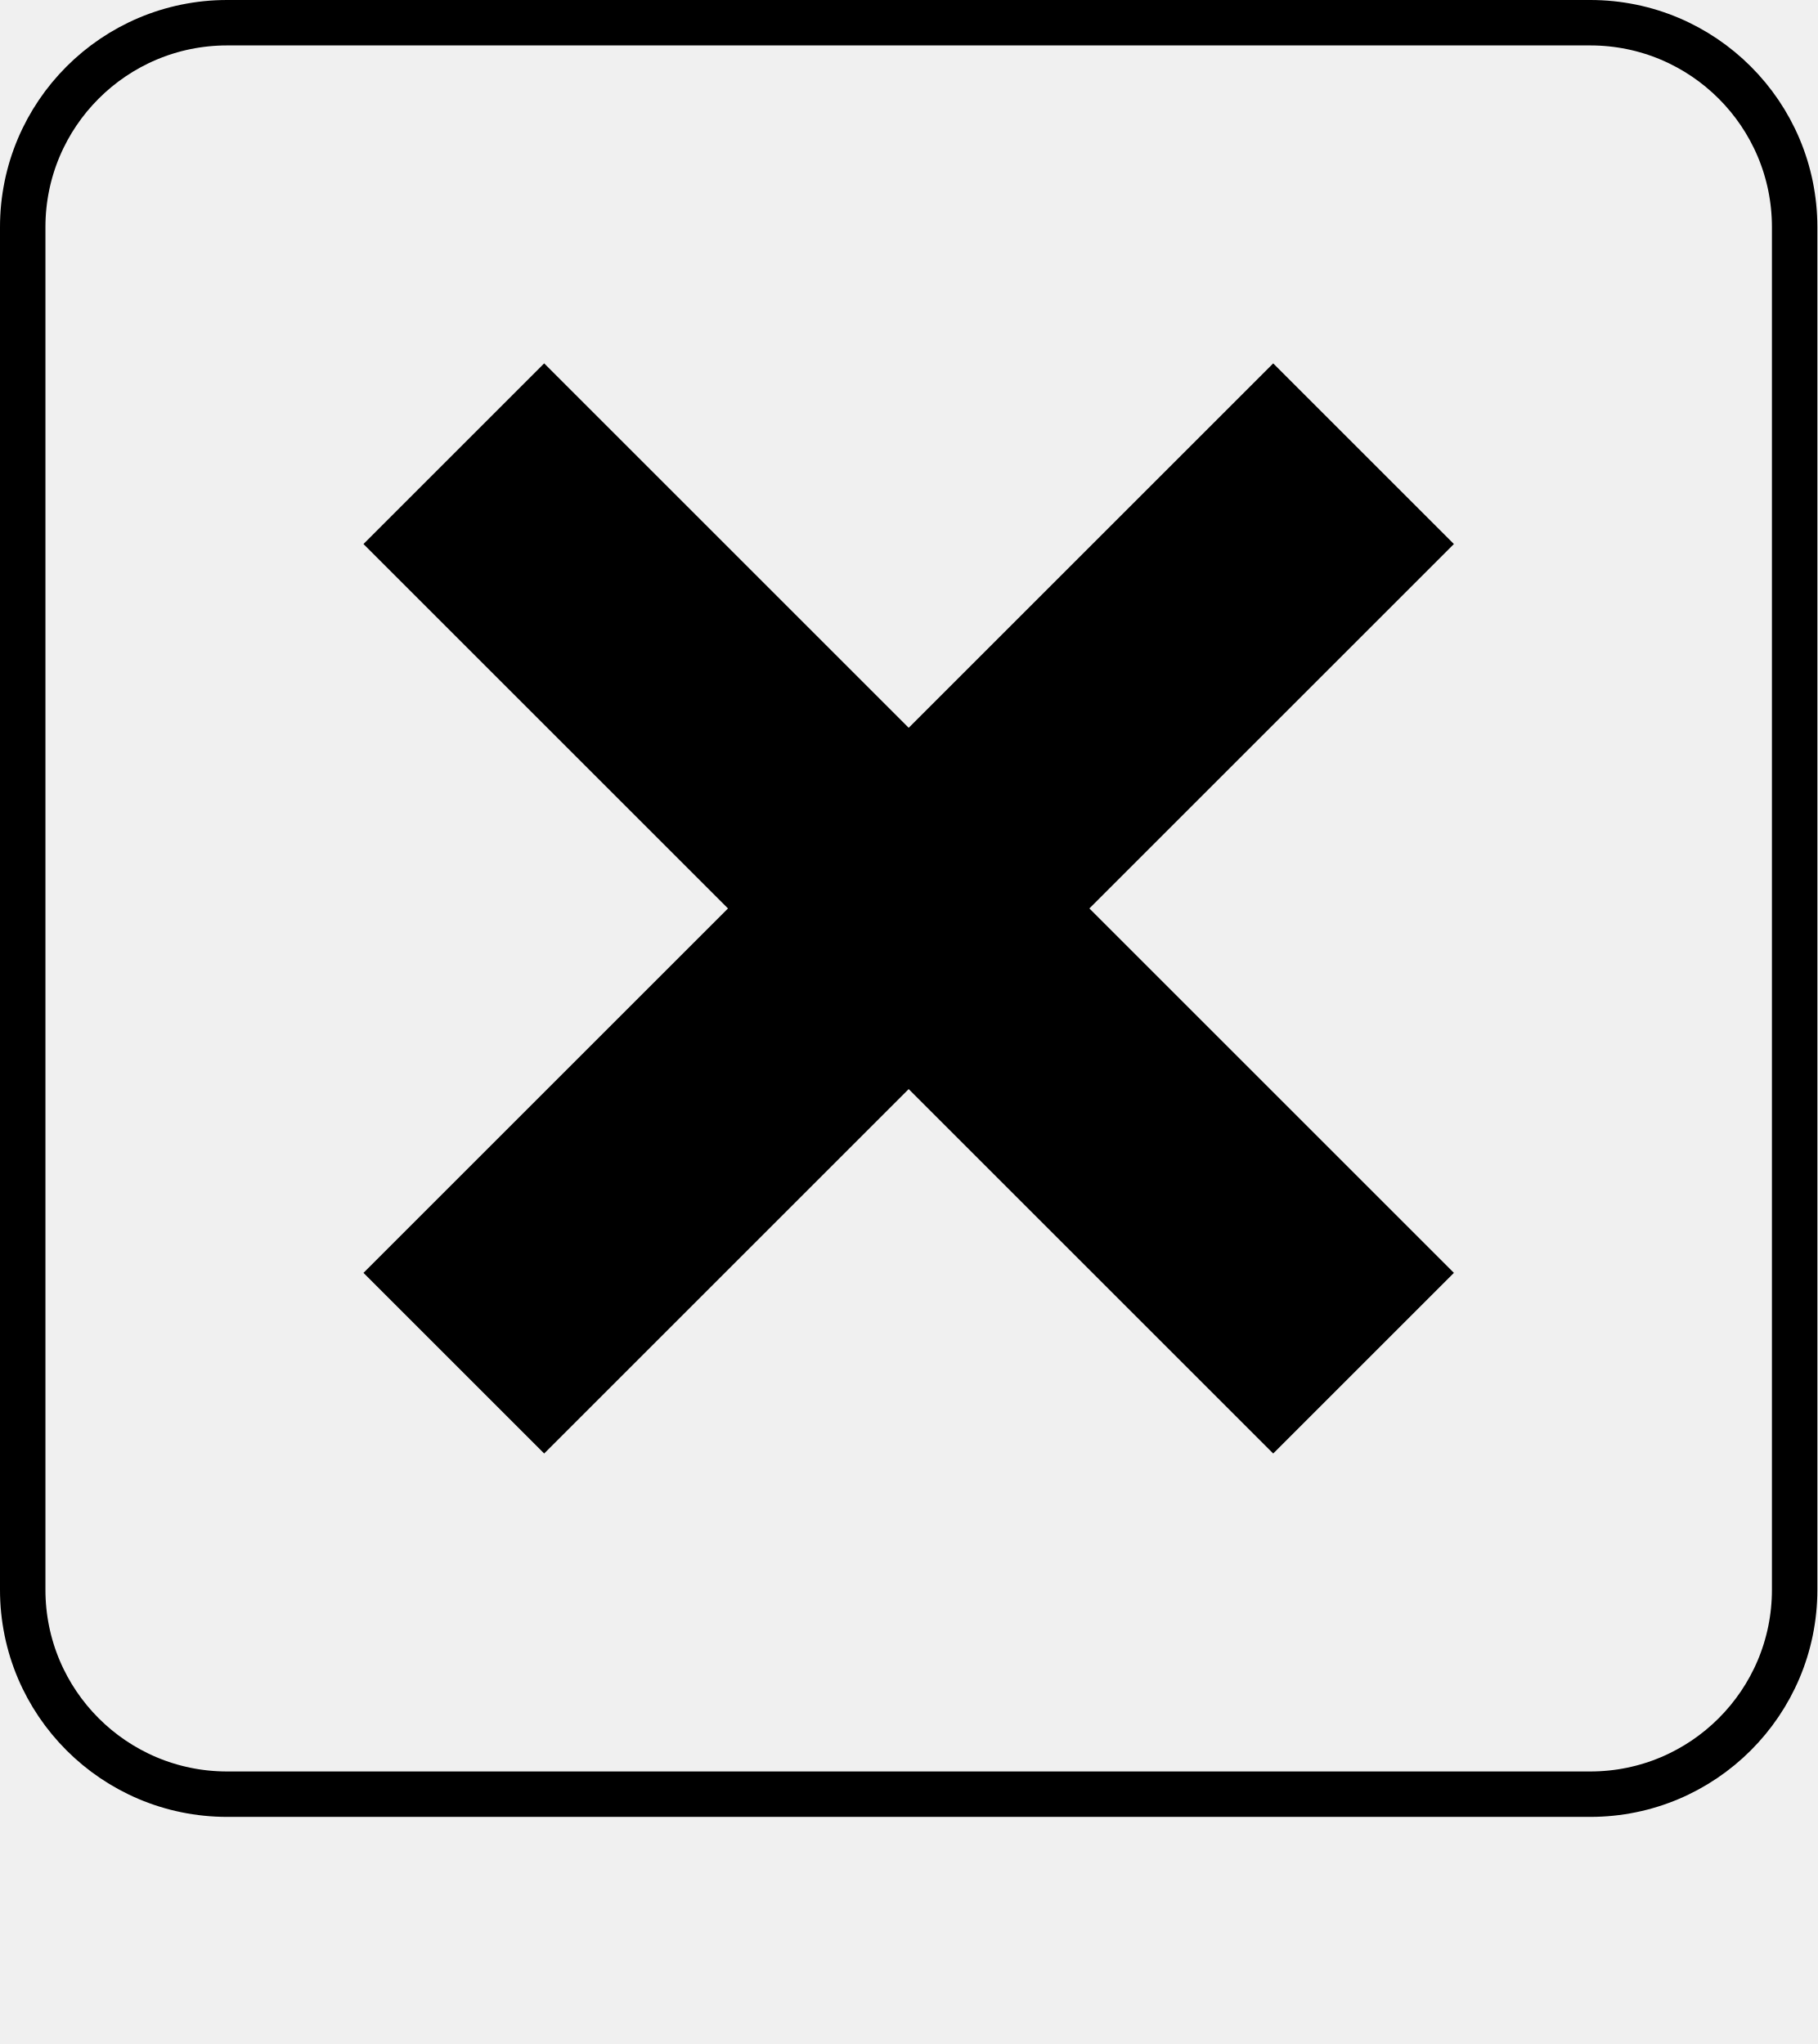
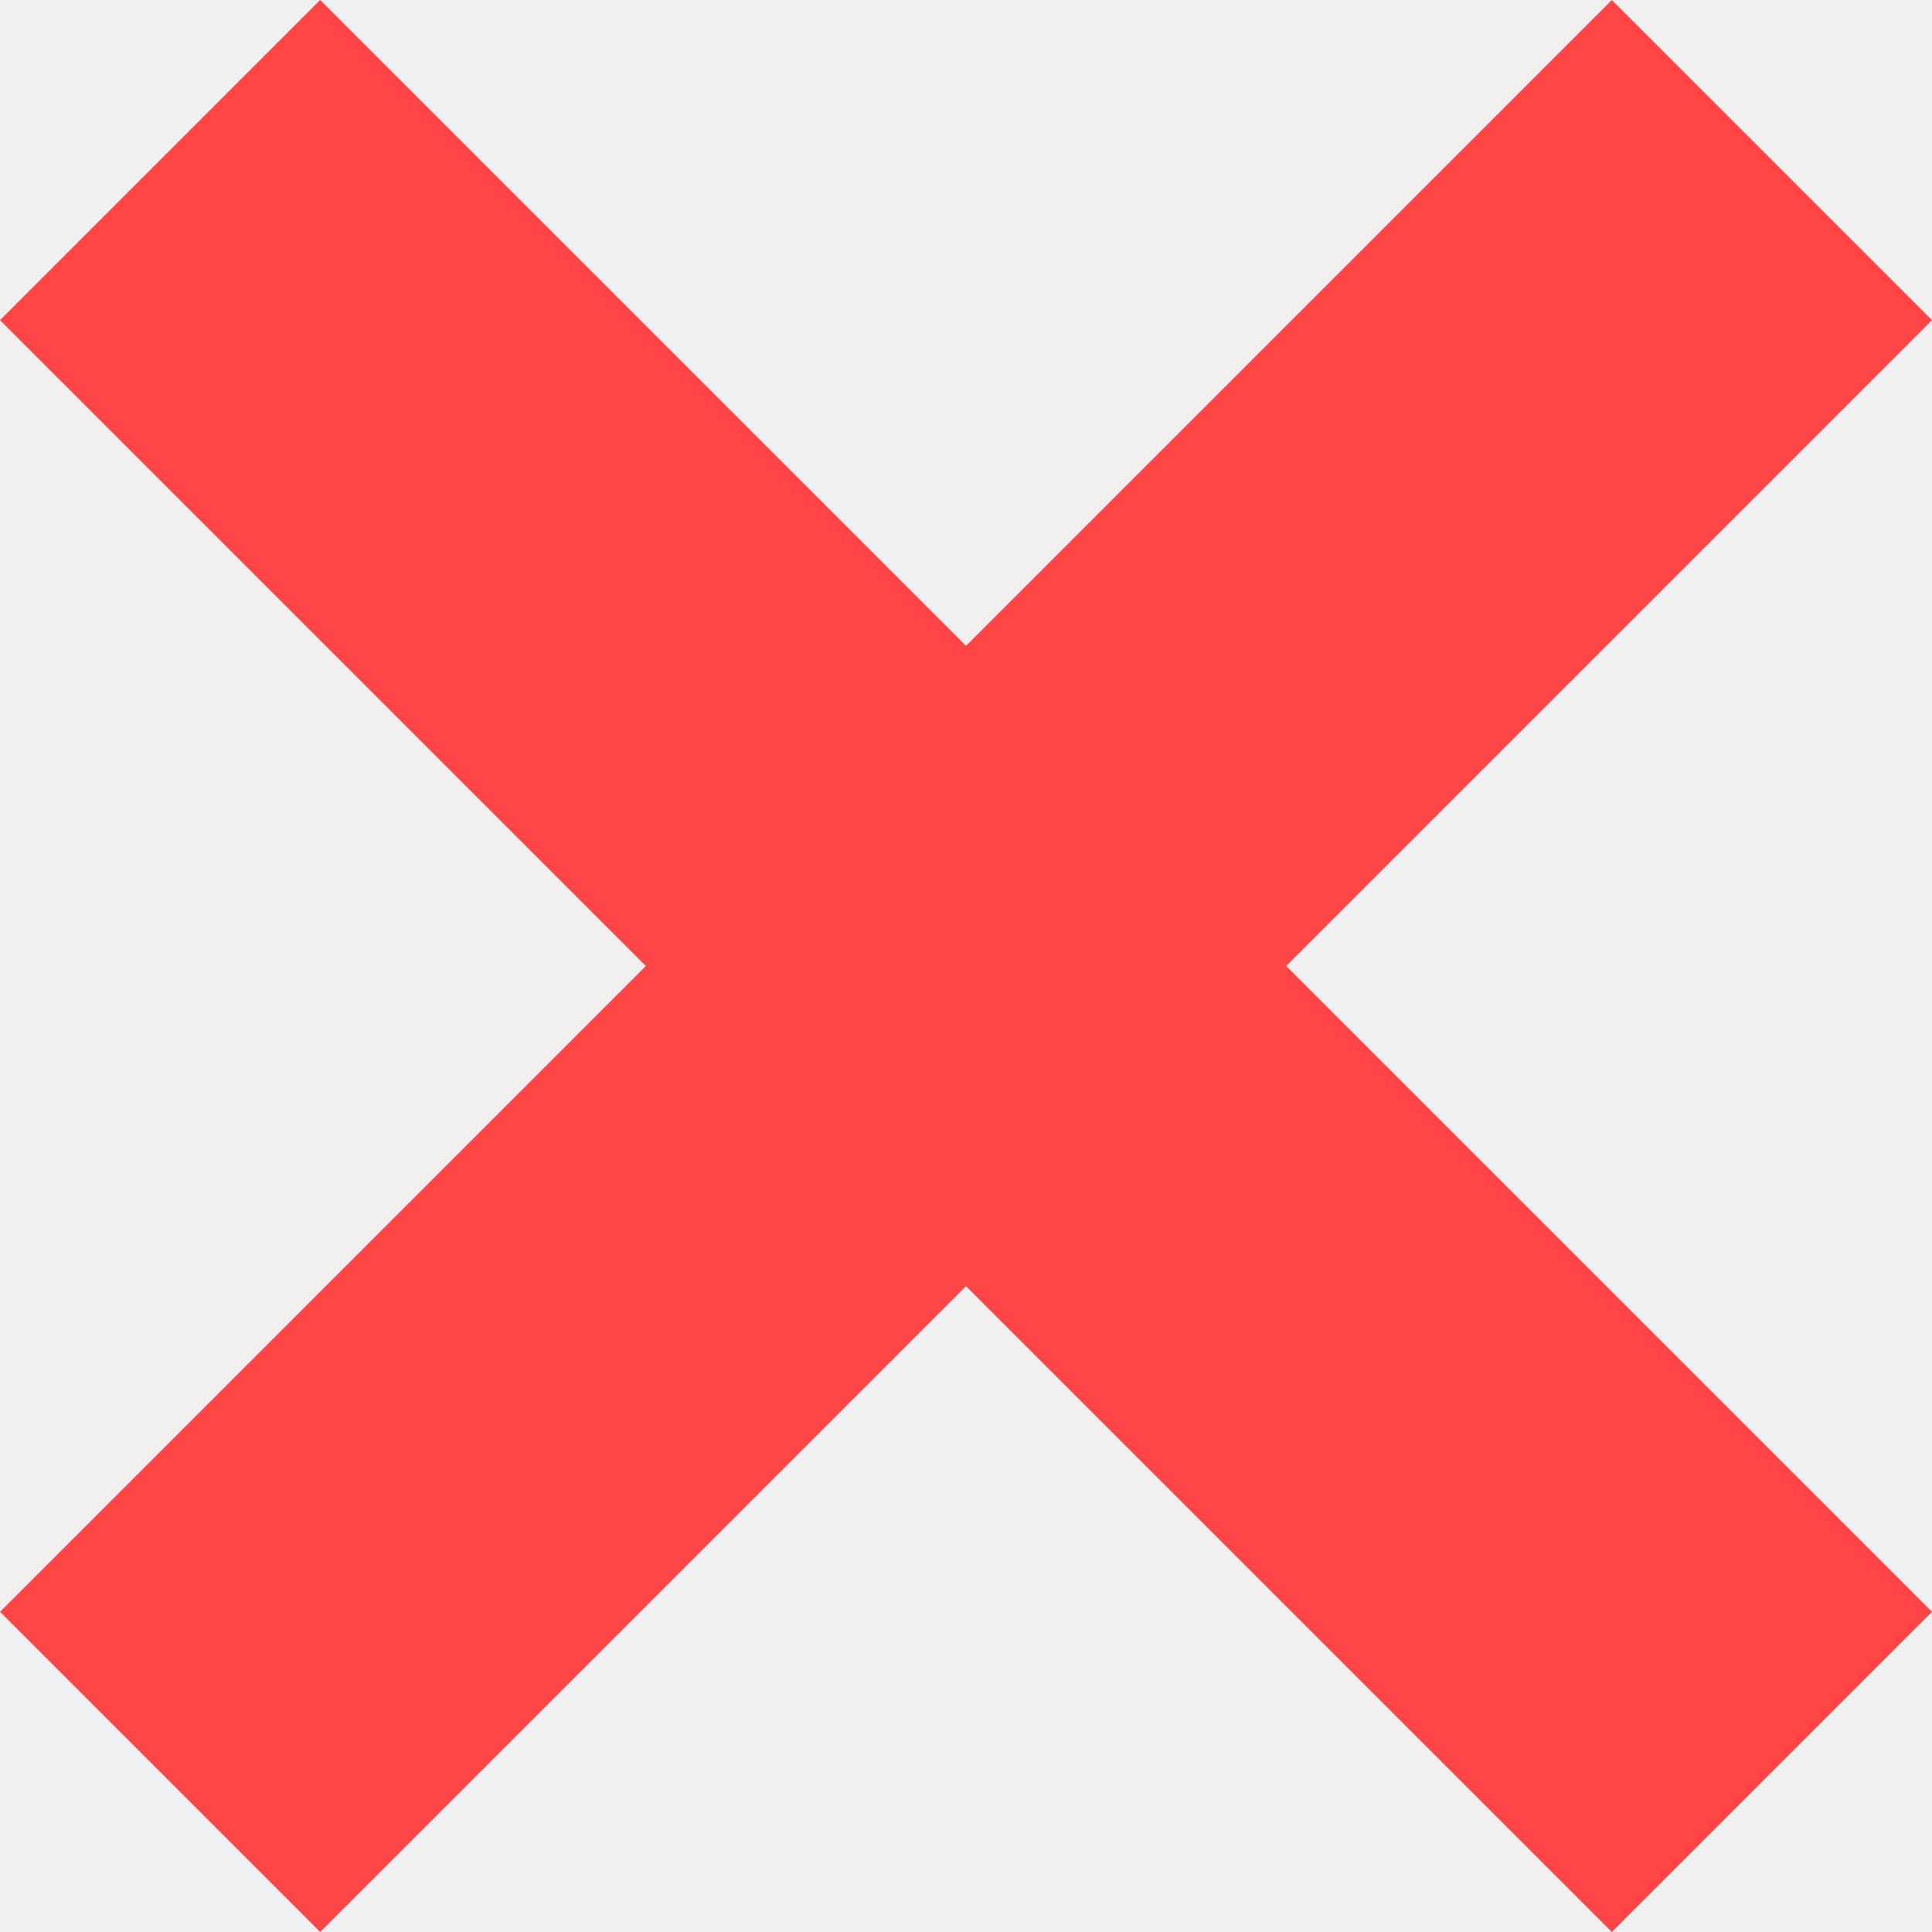
- <svg xmlns="http://www.w3.org/2000/svg" width="40" height="45" fill="none">
-   <rect x="0.5" y="0.5" width="39" height="39" rx="4.5" stroke="currentColor" />
-   <g clip-path="url(#clip0_1754_13026)">
-     <path d="M32 11.977L28.023 8L20 16.023L11.977 8L8 11.977L16.023 20L8 28.023L11.977 32L20 23.977L28.023 32L32 28.023L23.977 20L32 11.977Z" fill="currentColor" />
+ <svg xmlns="http://www.w3.org/2000/svg" width="18" height="18" viewBox="0 0 18 18" fill="none">
+   <g clip-path="url(#clip0_2269_15007)">
+     <path d="M18 2.983L15.017 0L9 6.017L2.983 0L0 2.983L6.017 9L0 15.017L2.983 18L9 11.983L15.017 18L18 15.017L11.983 9L18 2.983Z" fill="#FF4545" />
  </g>
  <defs>
-     <clipPath id="clip0_1754_13026">
-       <rect width="24" height="24" fill="currentColor" transform="translate(8 8)" />
+     <clipPath id="clip0_2269_15007">
+       <rect width="18" height="18" fill="white" />
    </clipPath>
  </defs>
</svg>
